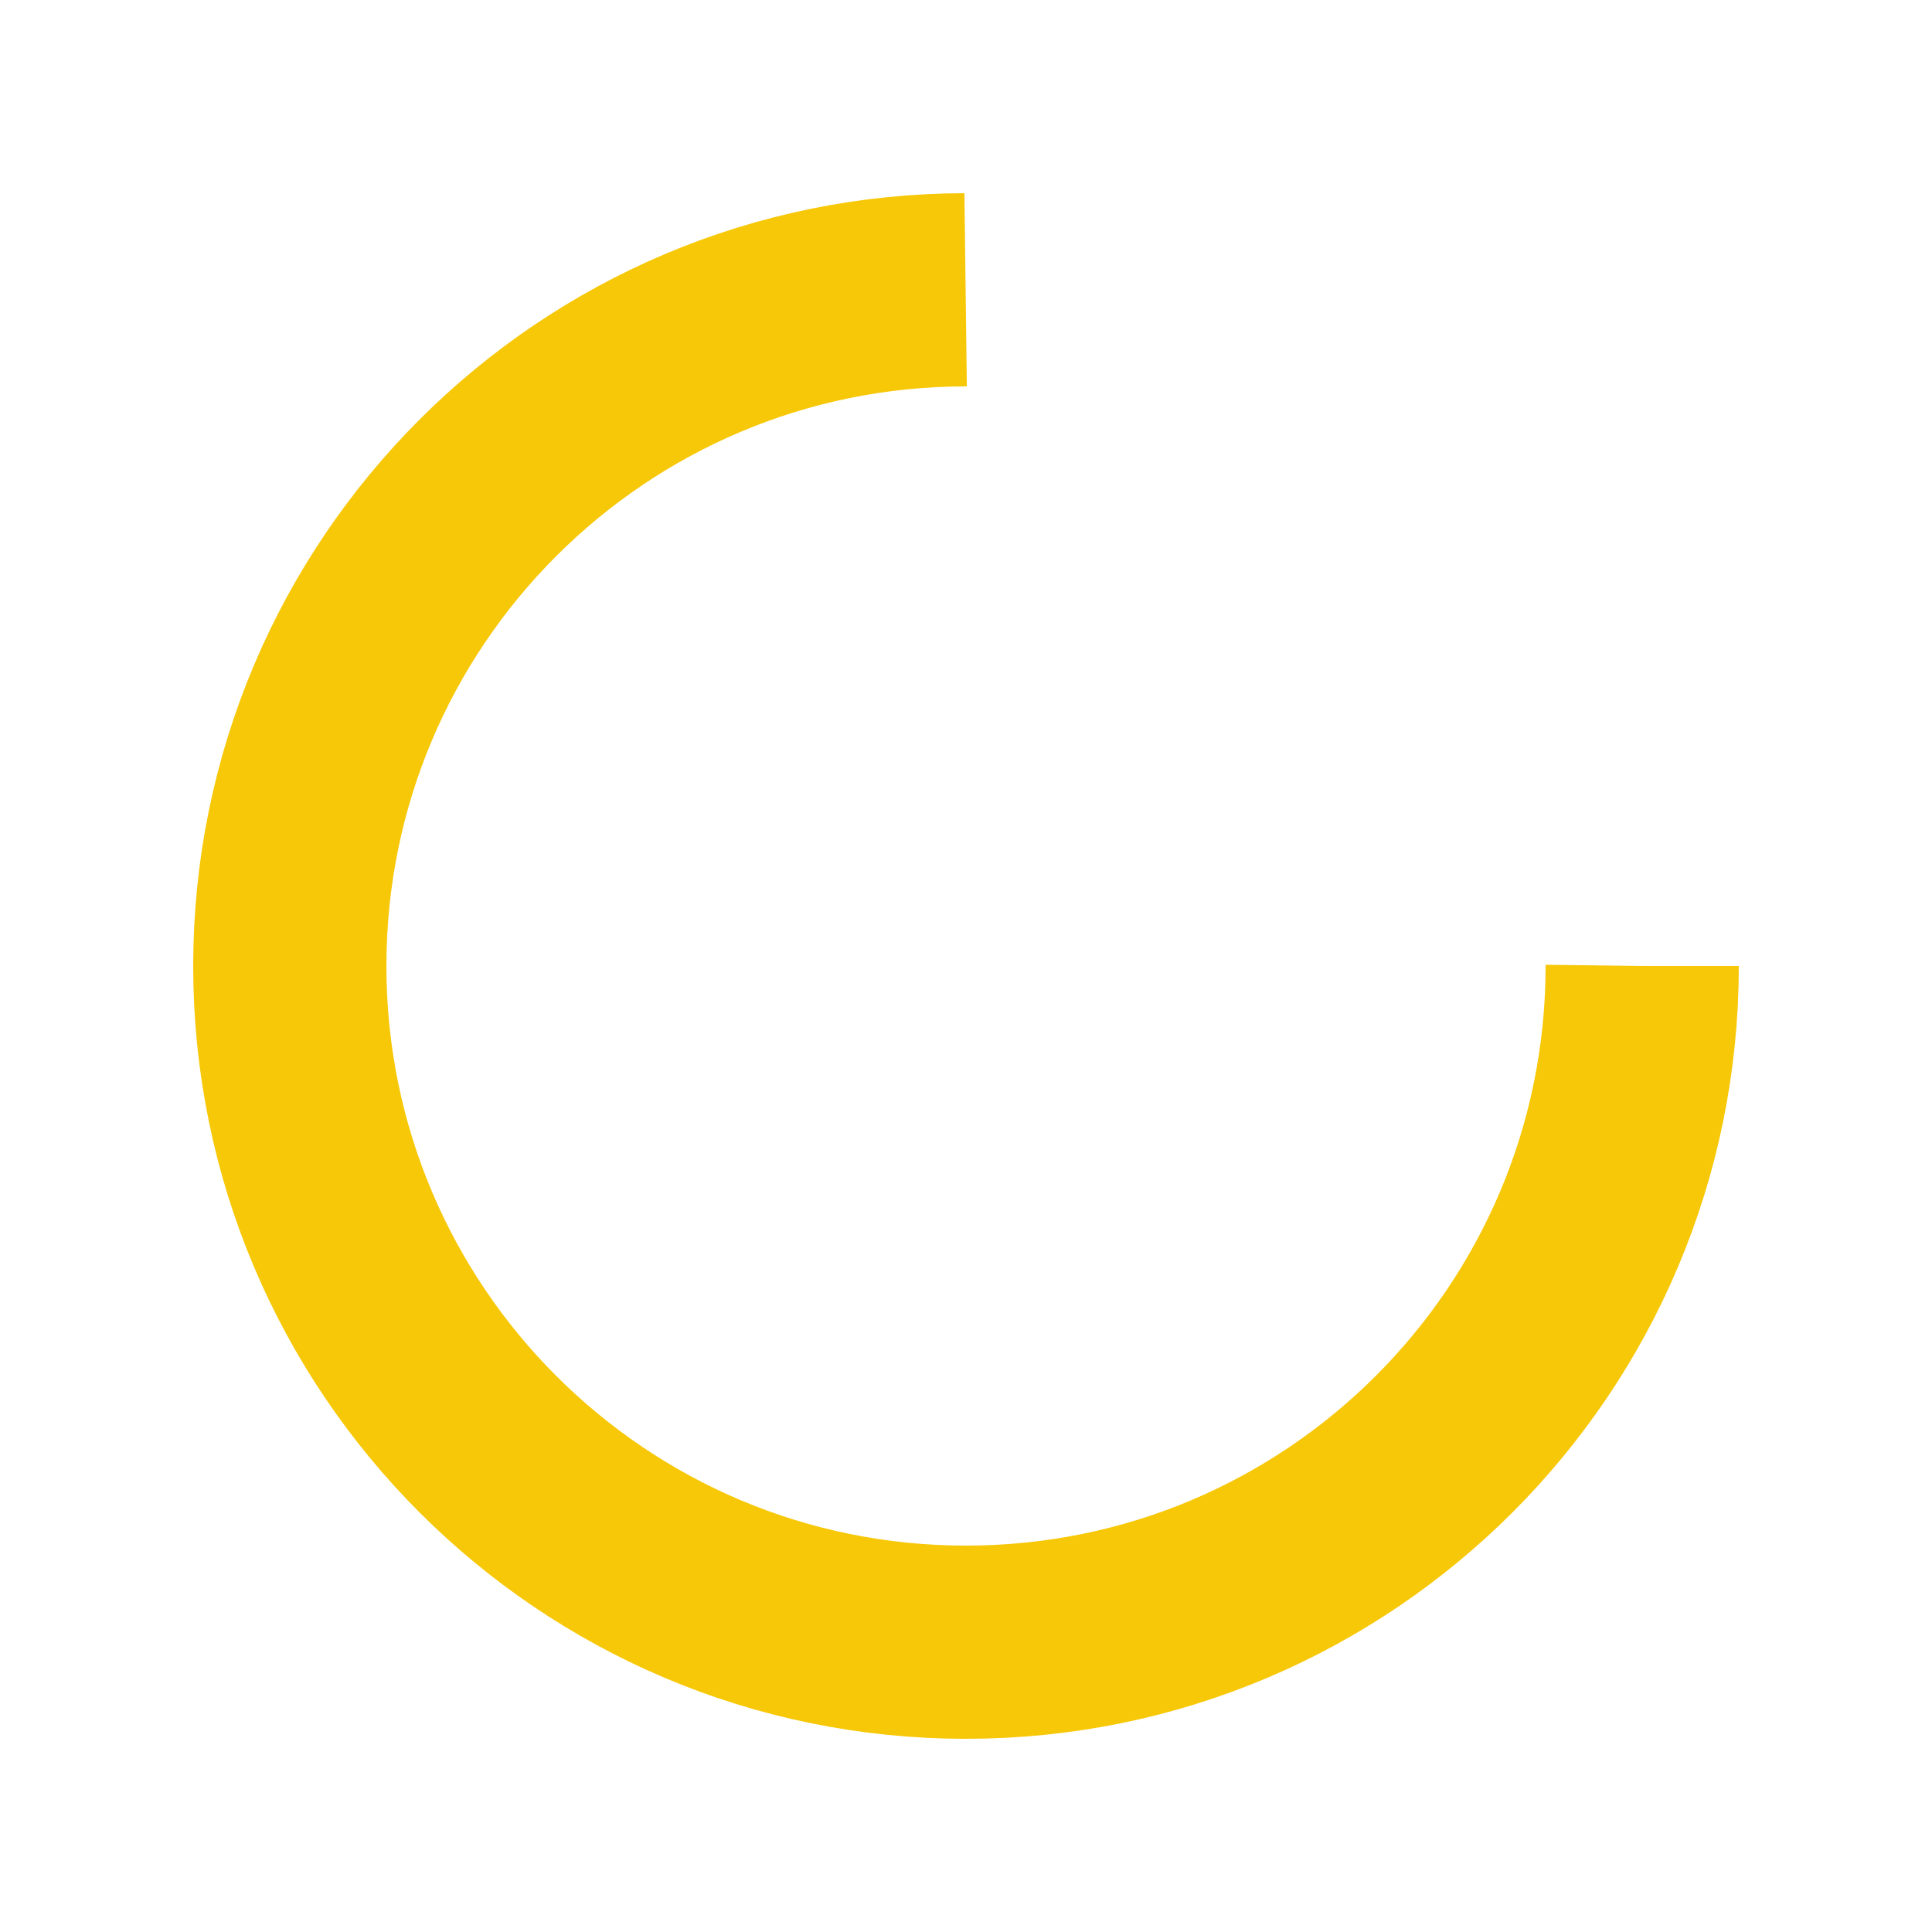
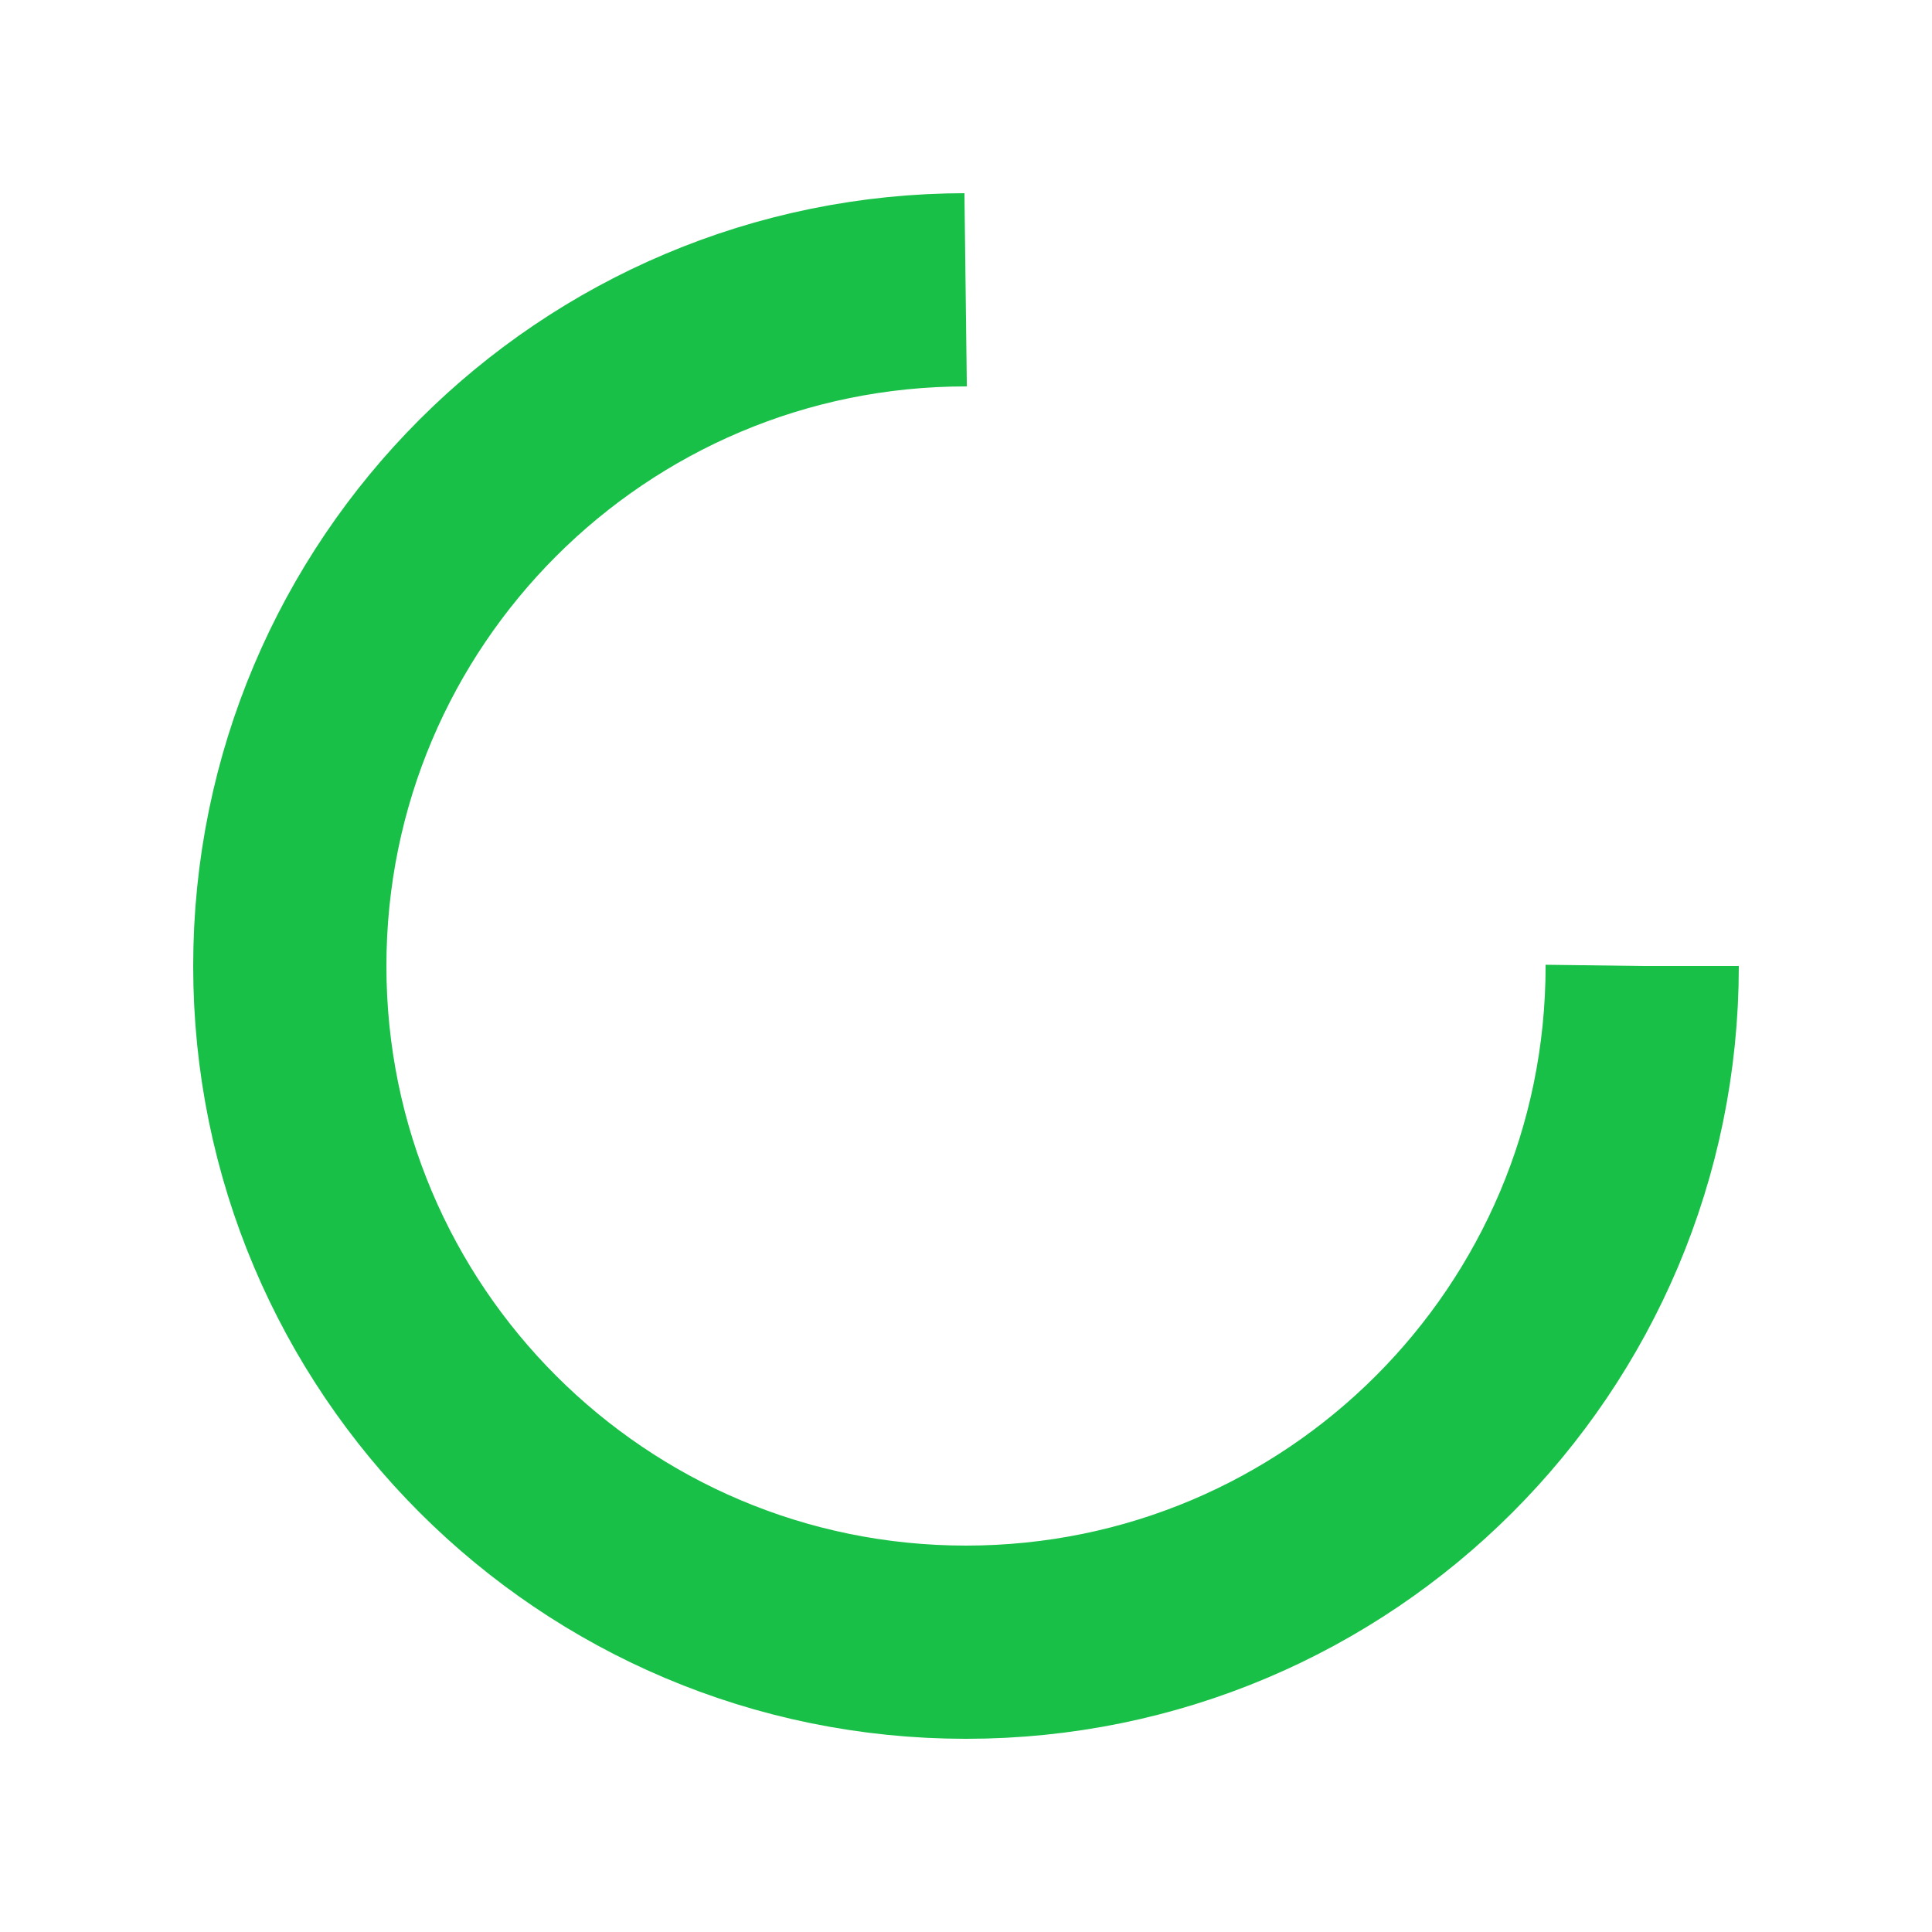
<svg xmlns="http://www.w3.org/2000/svg" style="margin: auto; background: rgb(255, 255, 255); display: block; shape-rendering: auto;" width="200px" height="200px" viewBox="0 0 100 100" preserveAspectRatio="xMidYMid">
-   <circle cx="50" cy="50" fill="none" stroke="#F7C808" stroke-width="10" r="35" stroke-dasharray="164.934 56.978">
+   <circle cx="50" cy="50" fill="none" stroke="#19C048" stroke-width="10" r="35" stroke-dasharray="164.934 56.978">
    <animateTransform attributeName="transform" type="rotate" repeatCount="indefinite" dur="1s" values="0 50 50;360 50 50" keyTimes="0;1" />
  </circle>
</svg>
